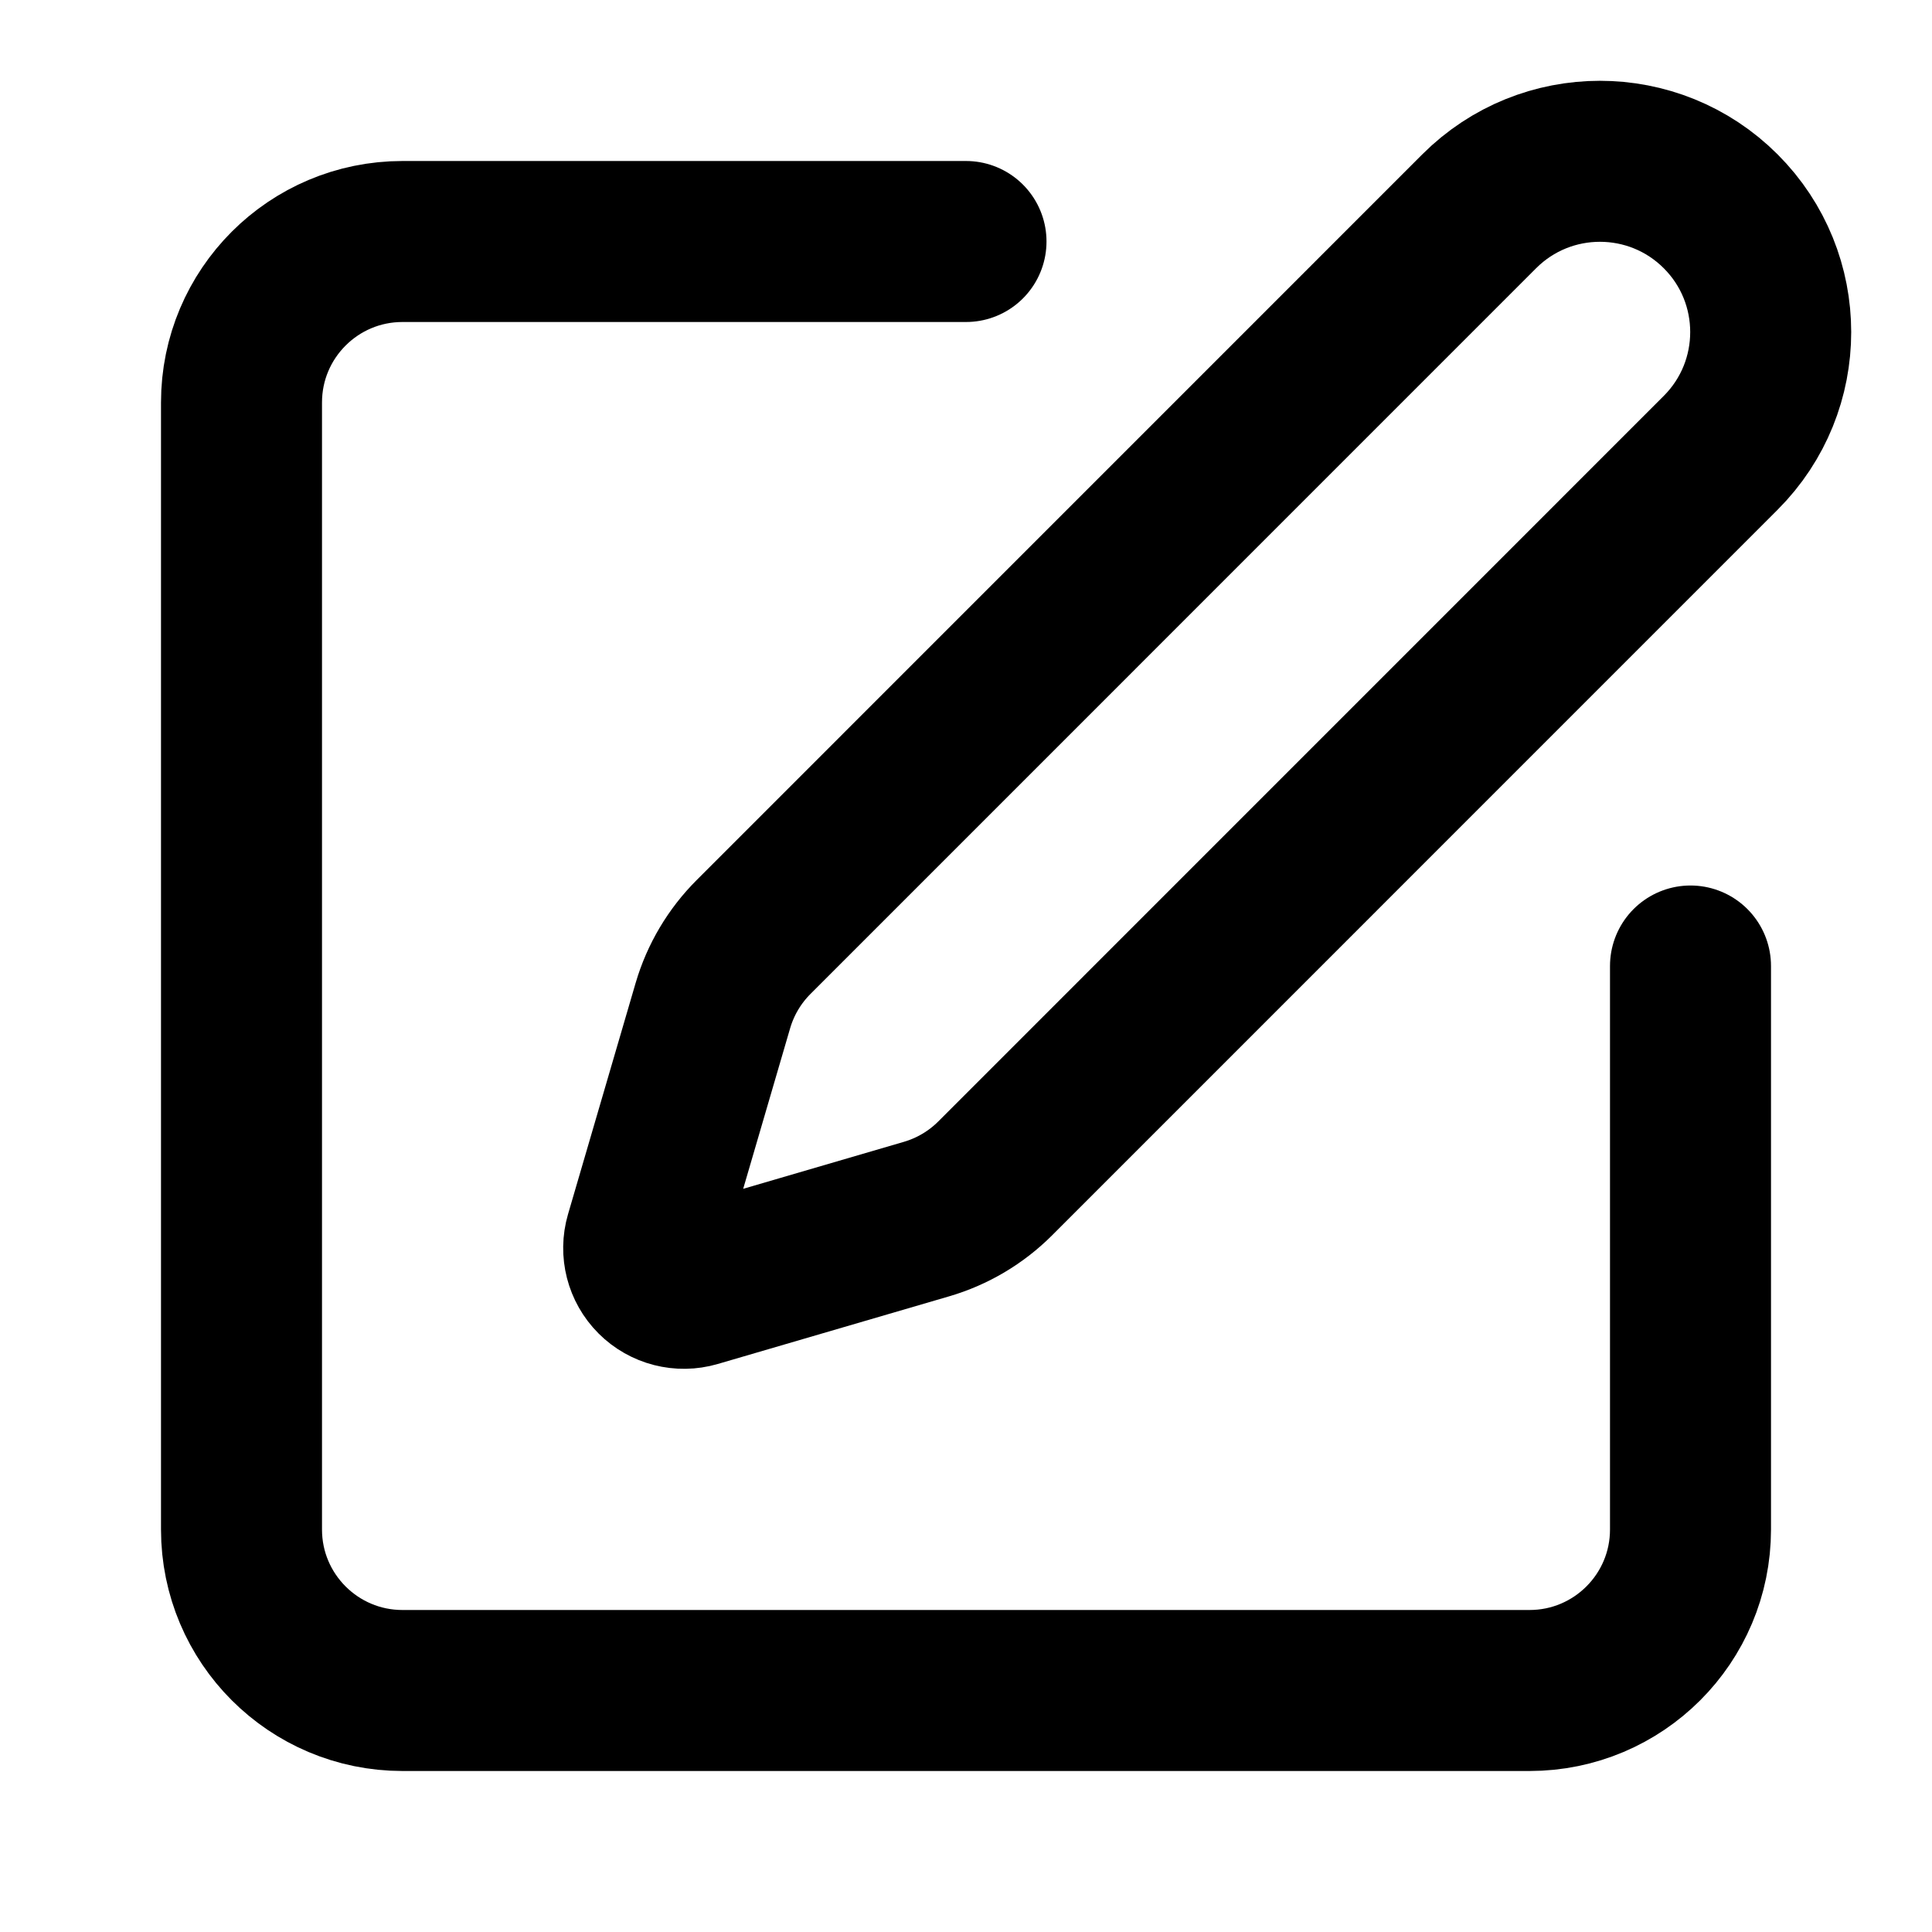
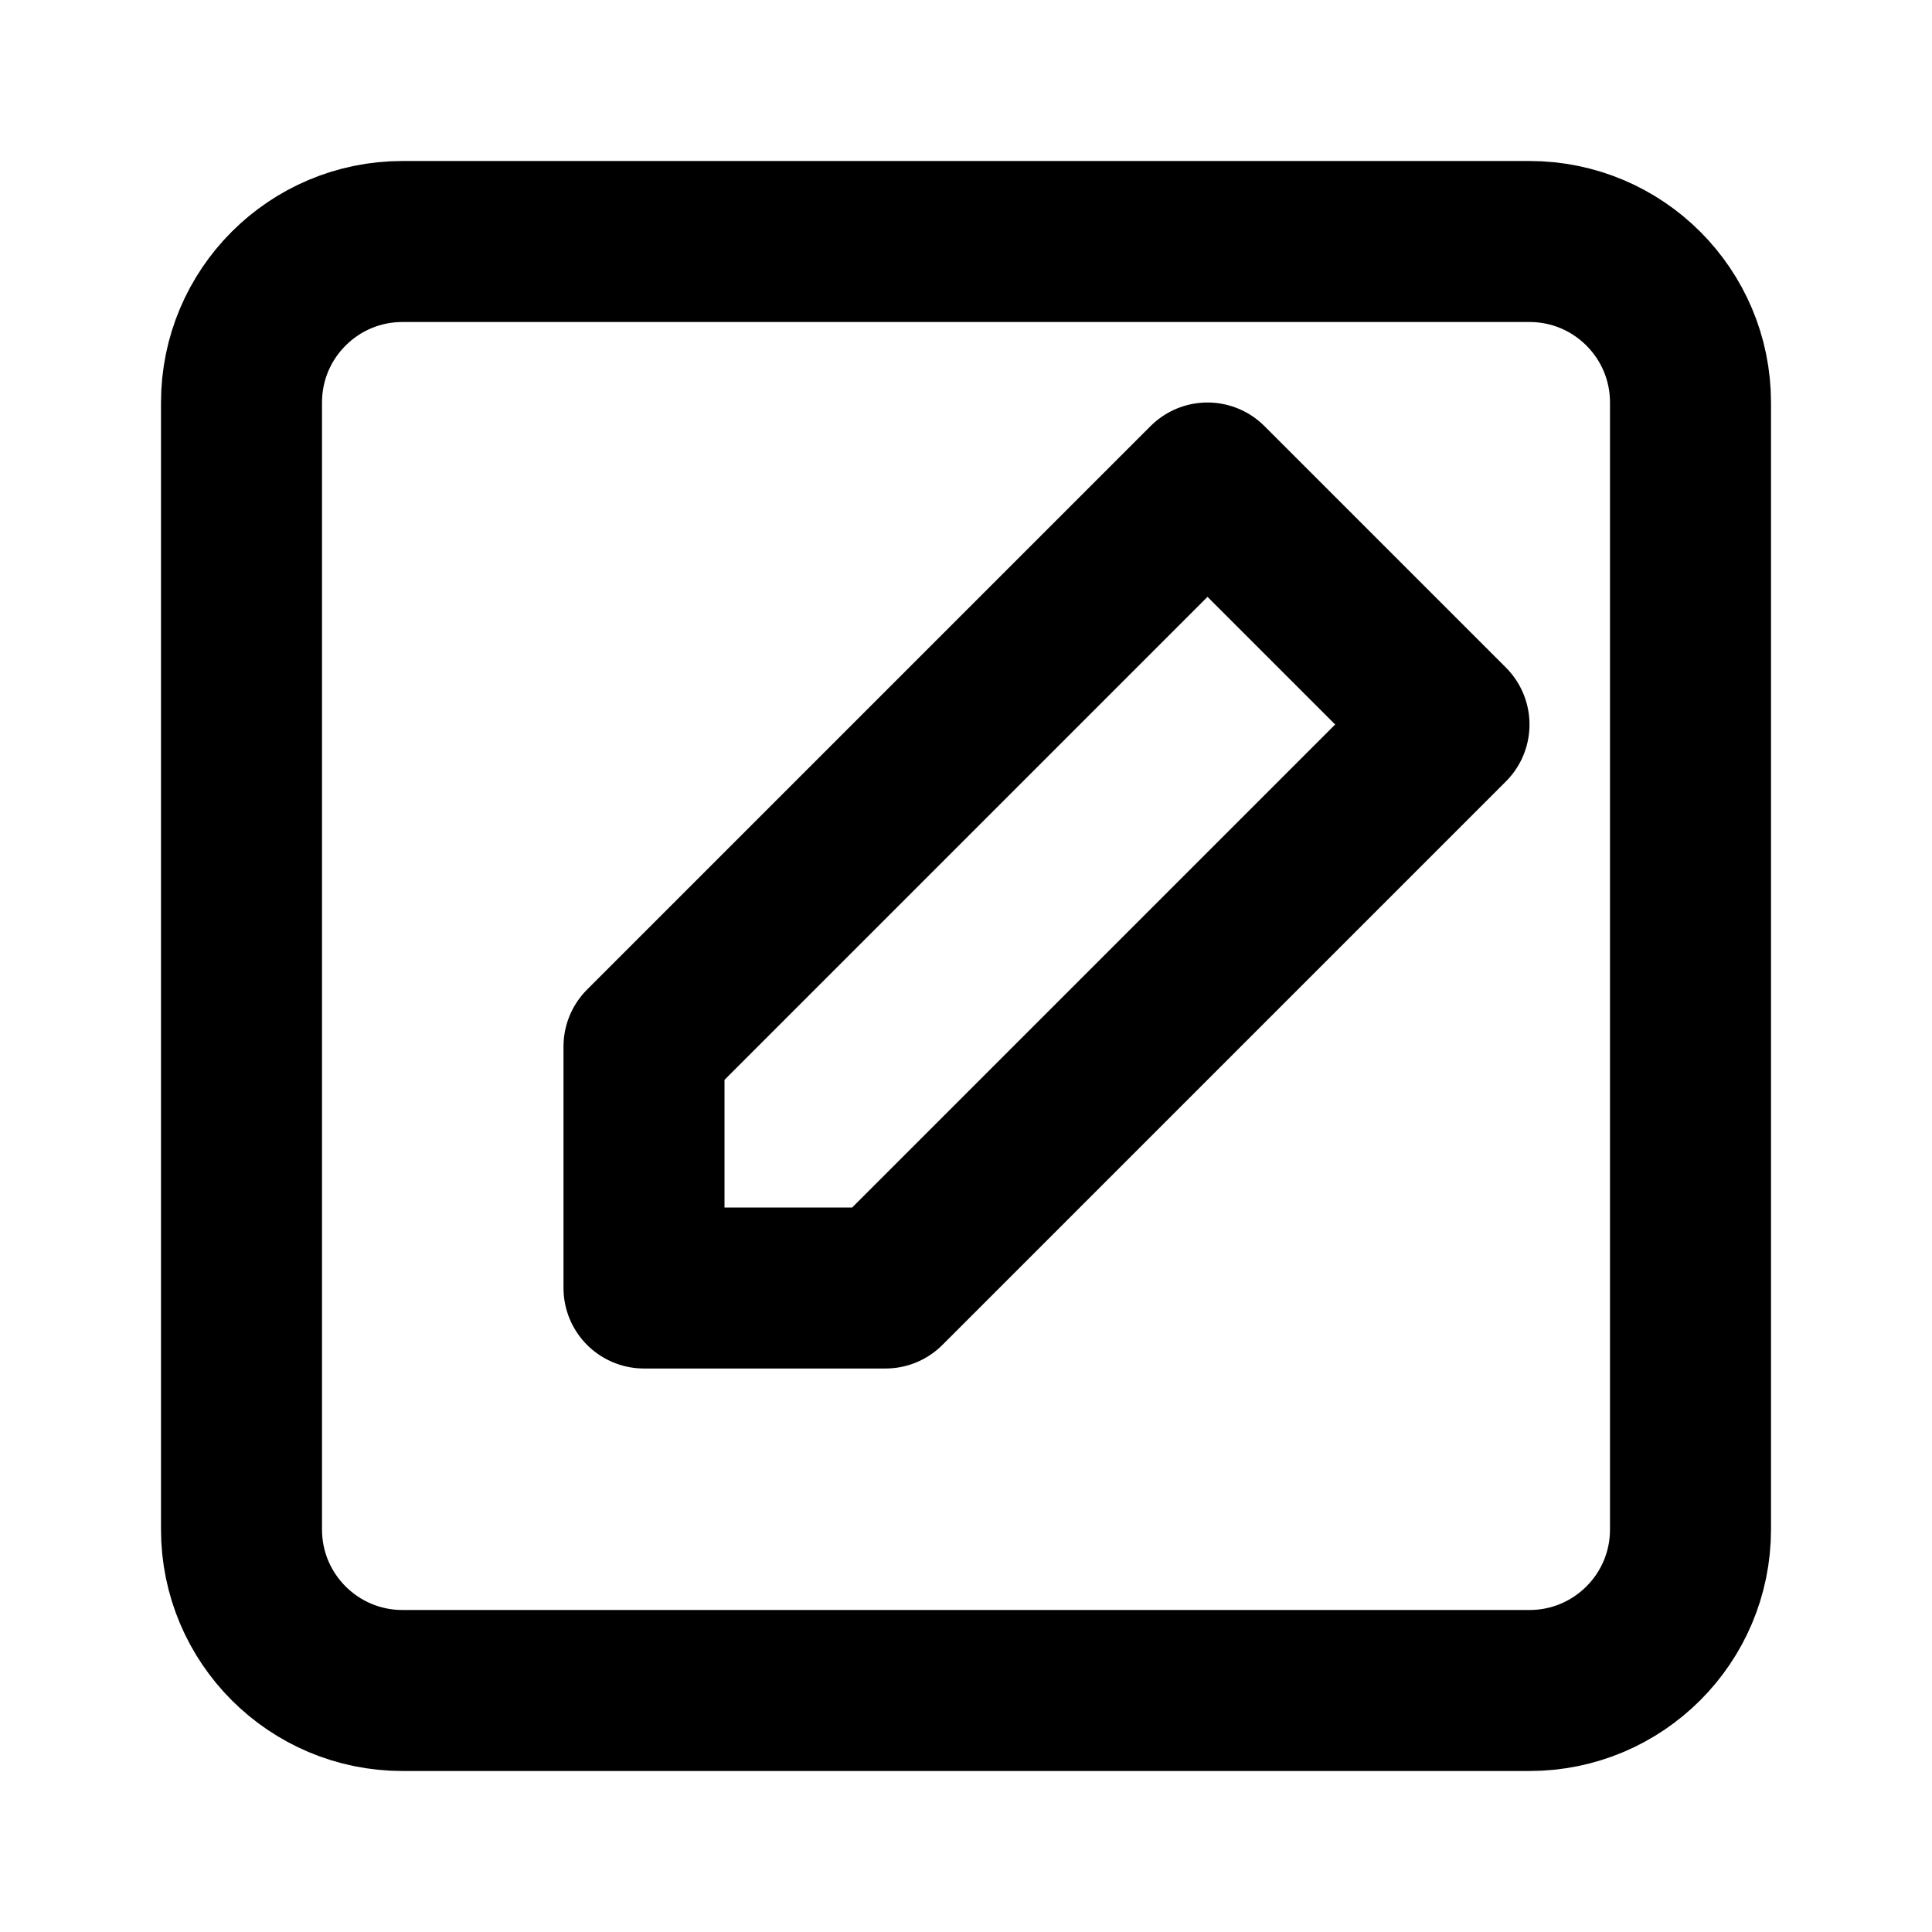
<svg xmlns="http://www.w3.org/2000/svg" width="24" height="24" viewBox="0 0 24 24" fill="none" stroke="currentColor" stroke-width="2" stroke-linecap="round" stroke-linejoin="round">
-   <path d="M12 3H5a2 2 0 0 0-2 2v14a2 2 0 0 0 2 2h14a2 2 0 0 0 2-2v-7" />
-   <path d="M18.375 2.625a1 1 0 0 1 3 3l-9.013 9.014a2 2 0 0 1-.853.505l-2.873.84a.5.5 0 0 1-.62-.62l.84-2.873a2 2 0 0 1 .506-.852z" />
+   <rect x="3" y="3" width="18" height="18" rx="2" />
+   <path d="M15 6 8 13v3h3l7-7z" />
</svg>
